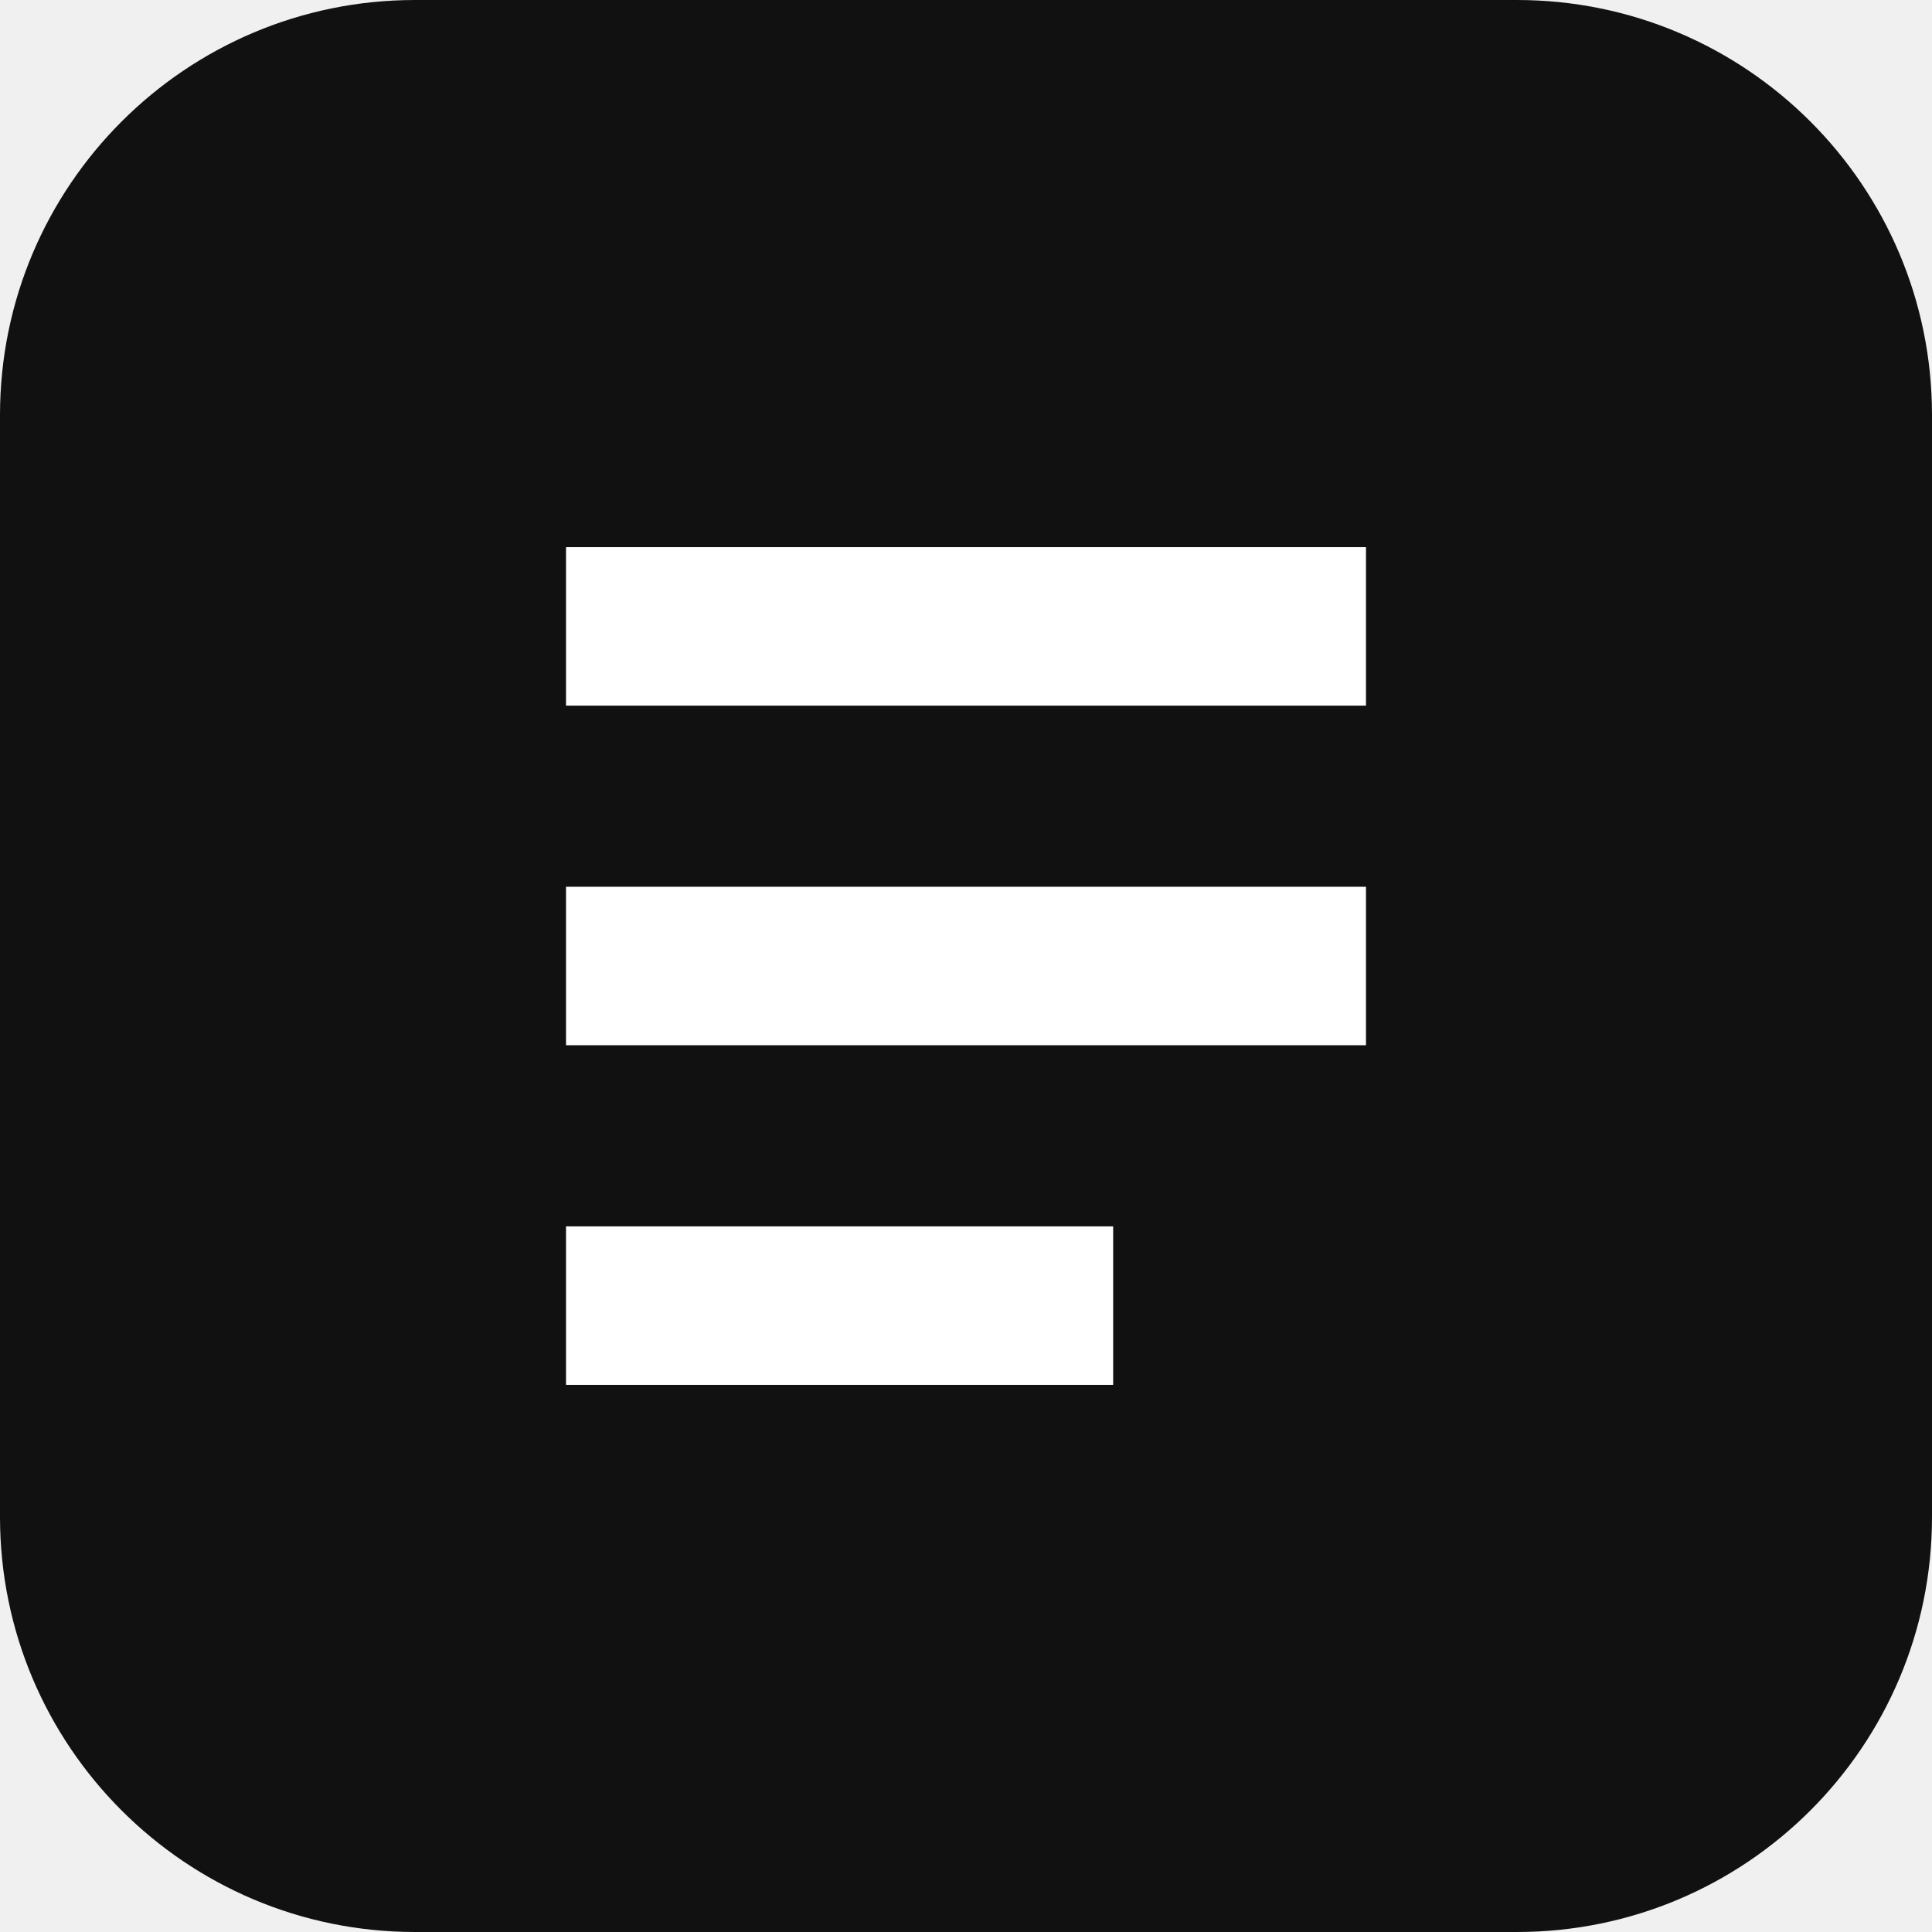
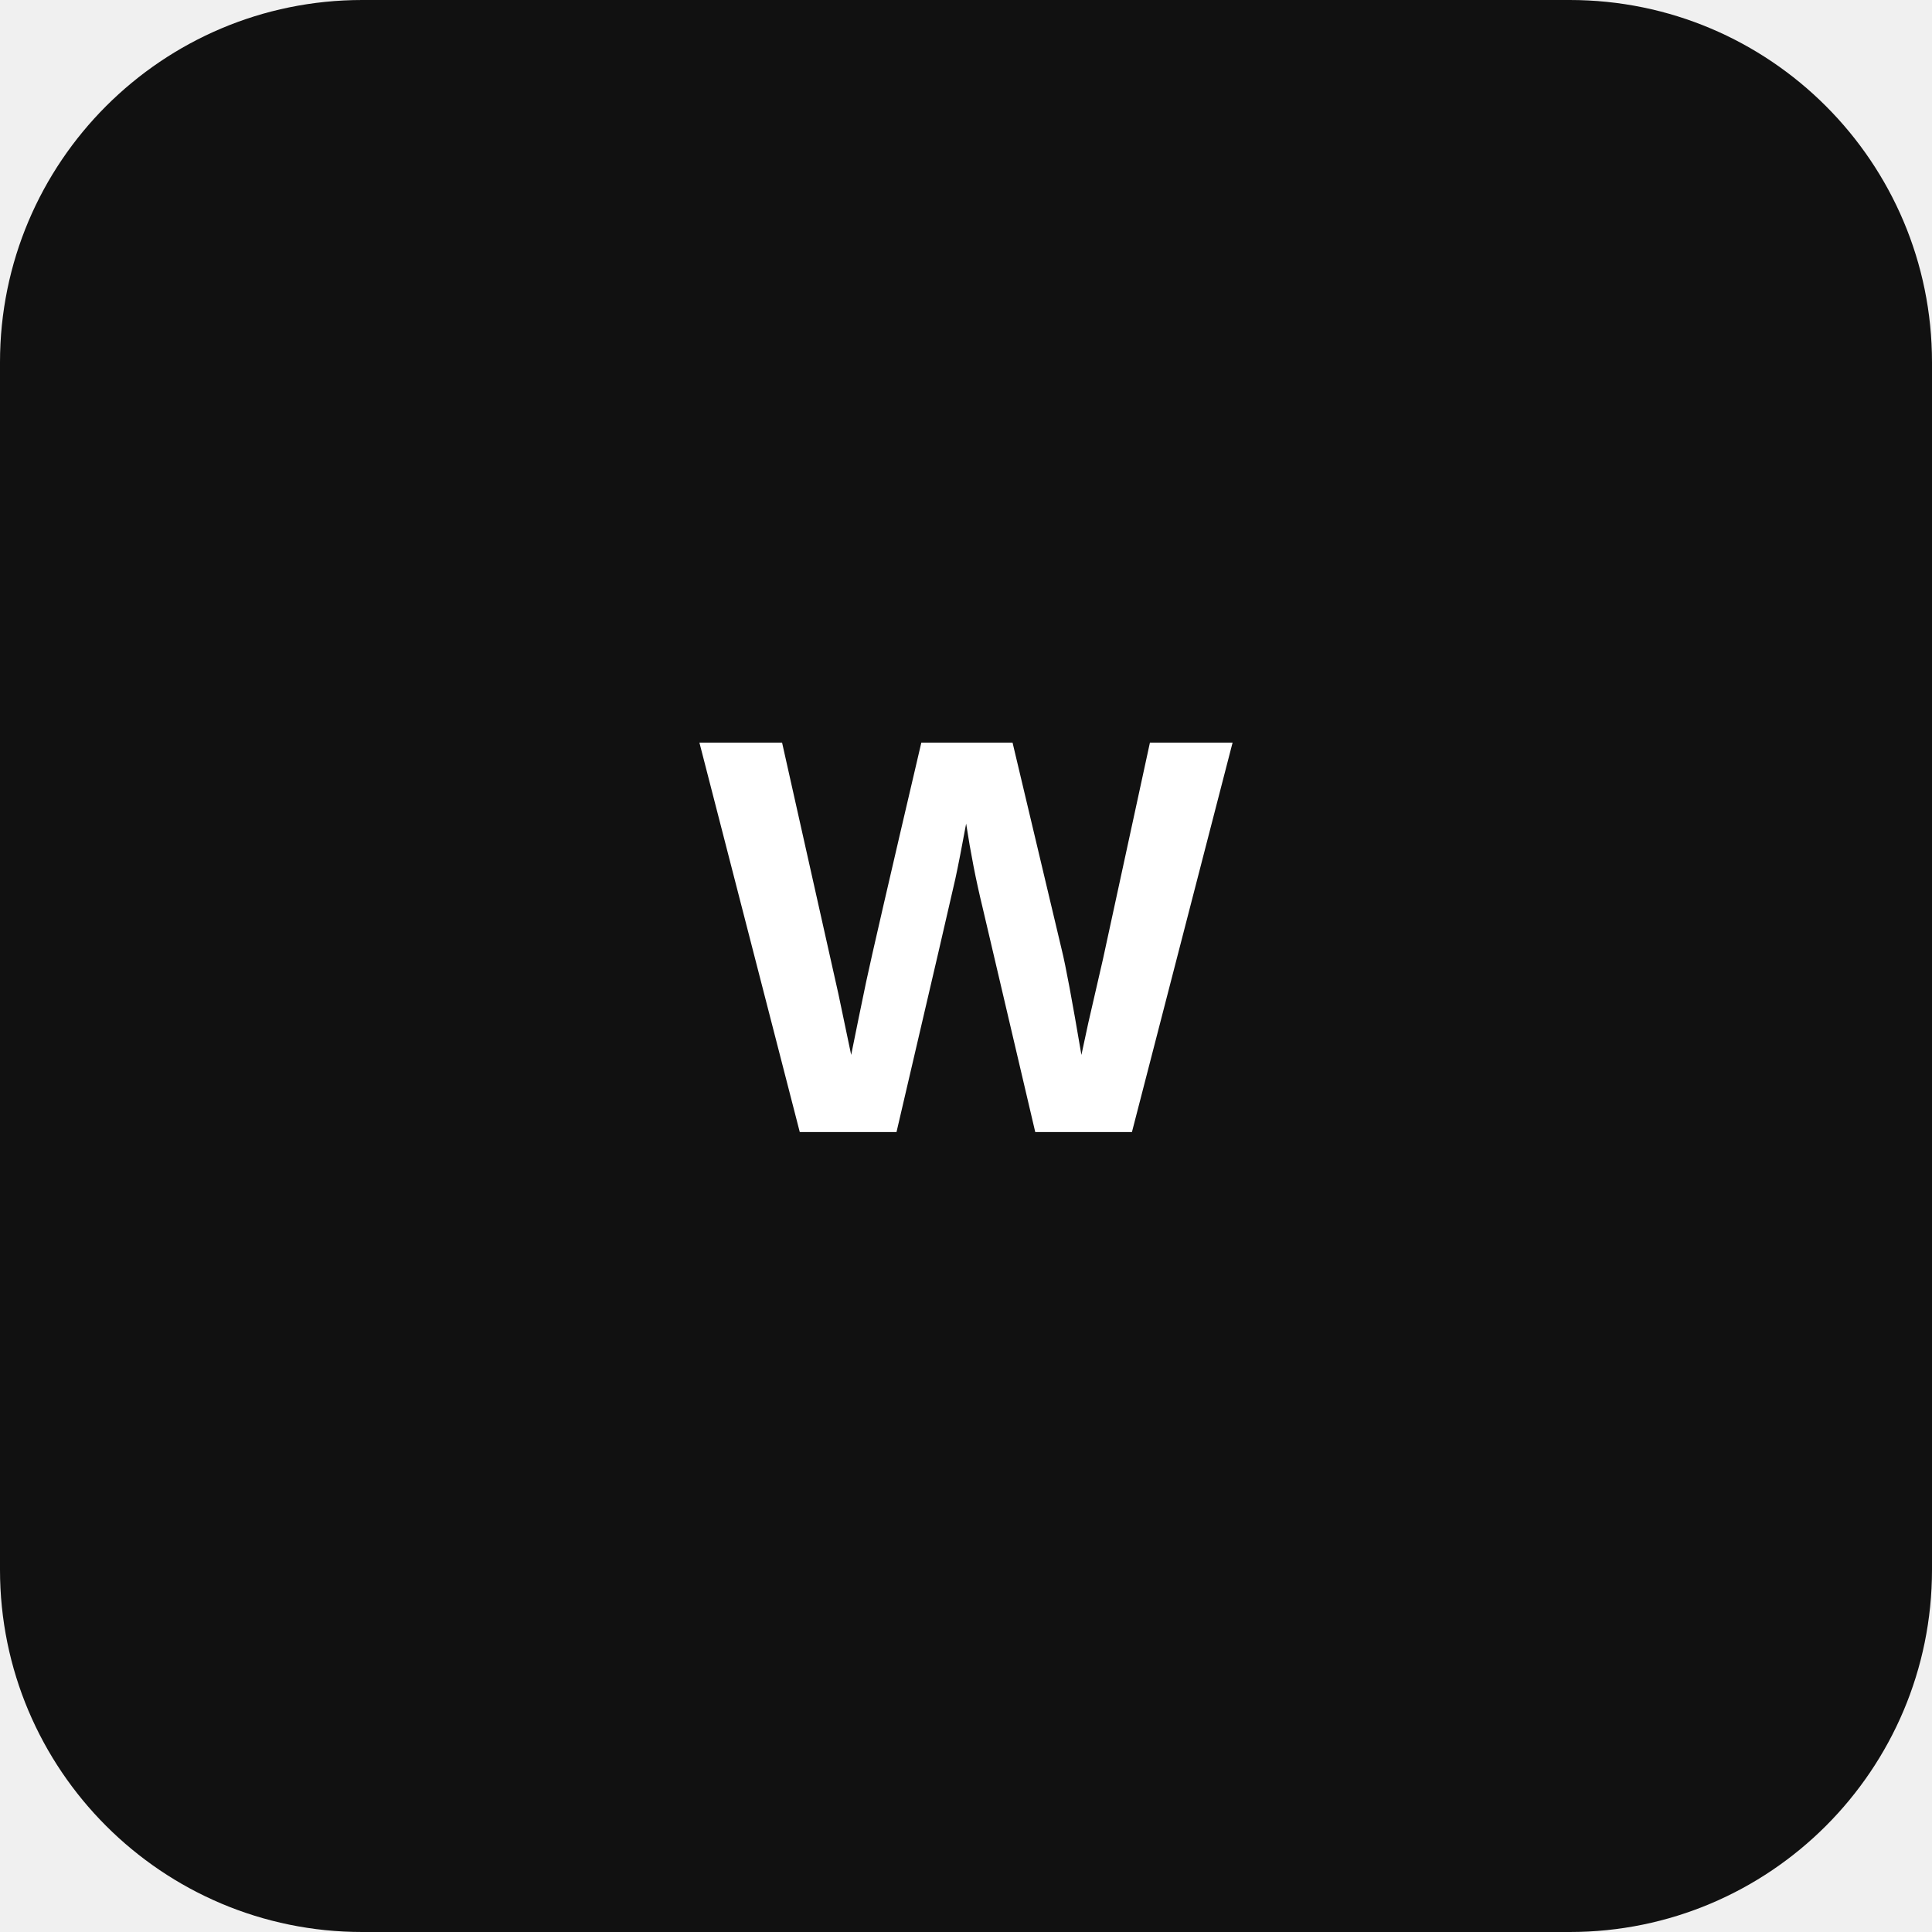
<svg xmlns="http://www.w3.org/2000/svg" viewBox="0 0 512 512">
-   <rect width="512" height="512" rx="110" fill="#111" />
-   <path d="M150 145h212v42H150zm0 90h212v42H150zm0 90h145v42H150z" fill="#fff" />
+   <rect width="512" height="512" rx="96" fill="#111" />
+   <text x="256" y="300" text-anchor="middle" font-family="Arial" font-size="150" font-weight="700" fill="#fff">W</text>
</svg>
